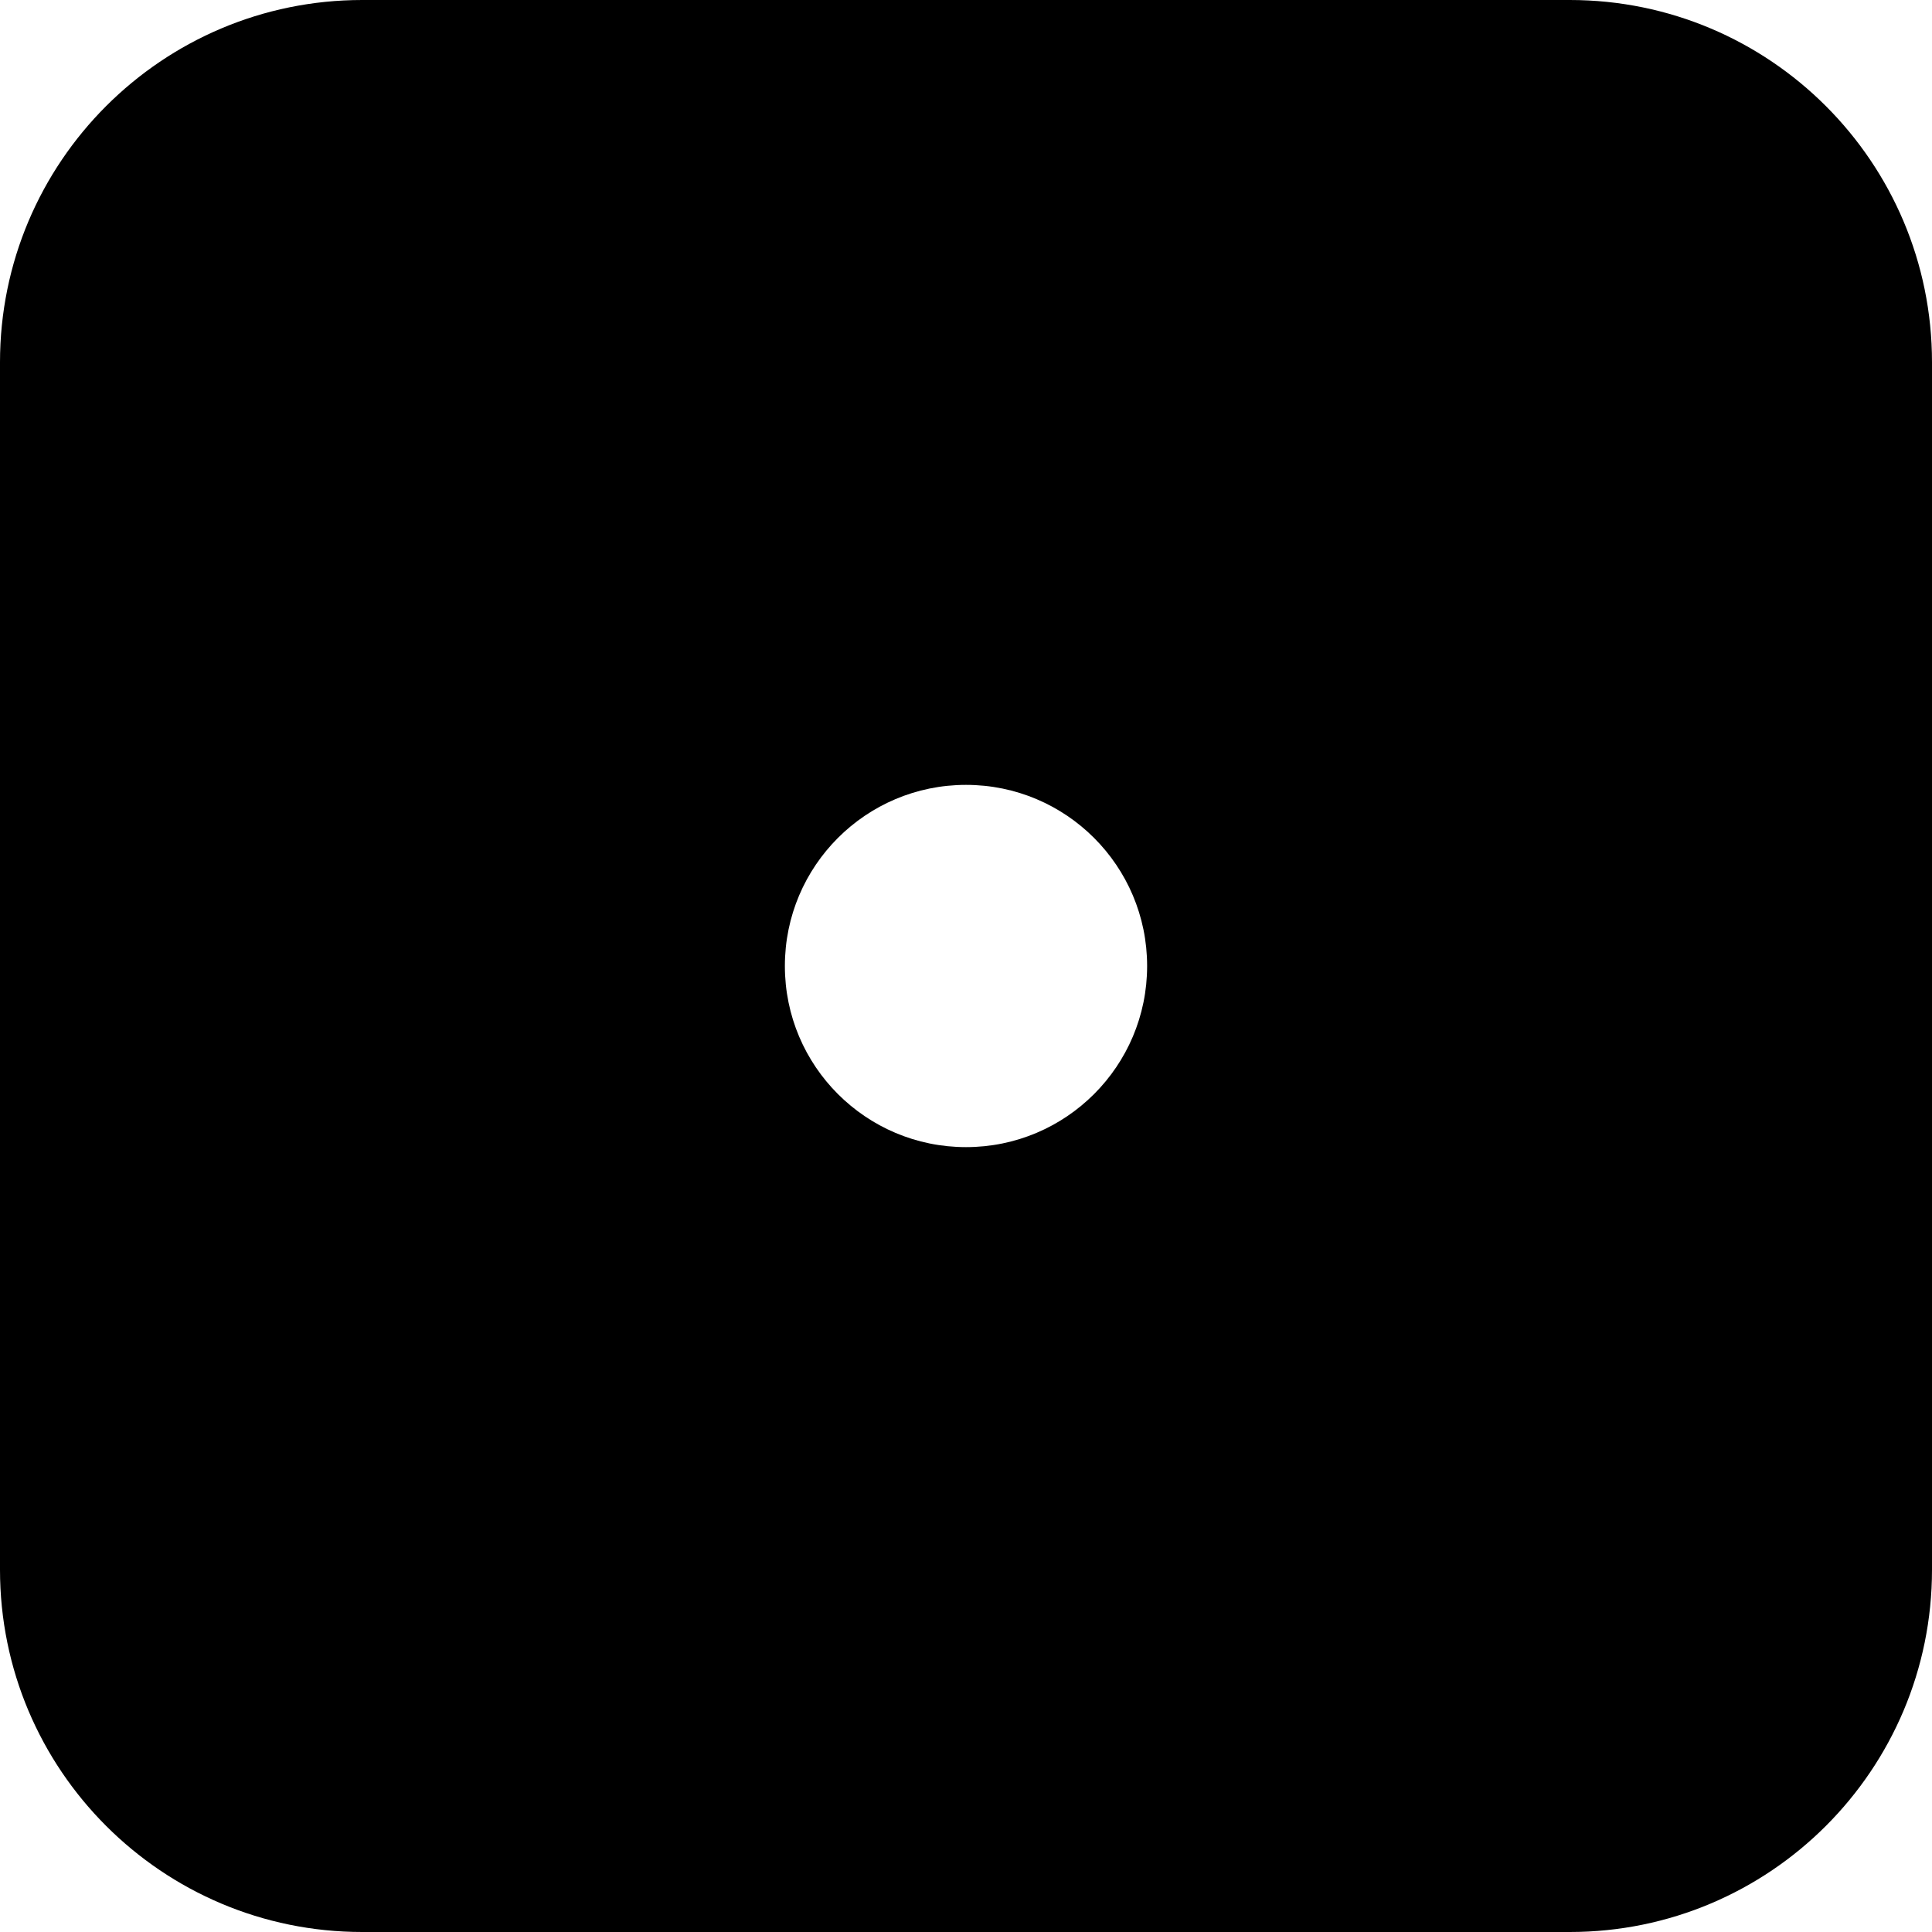
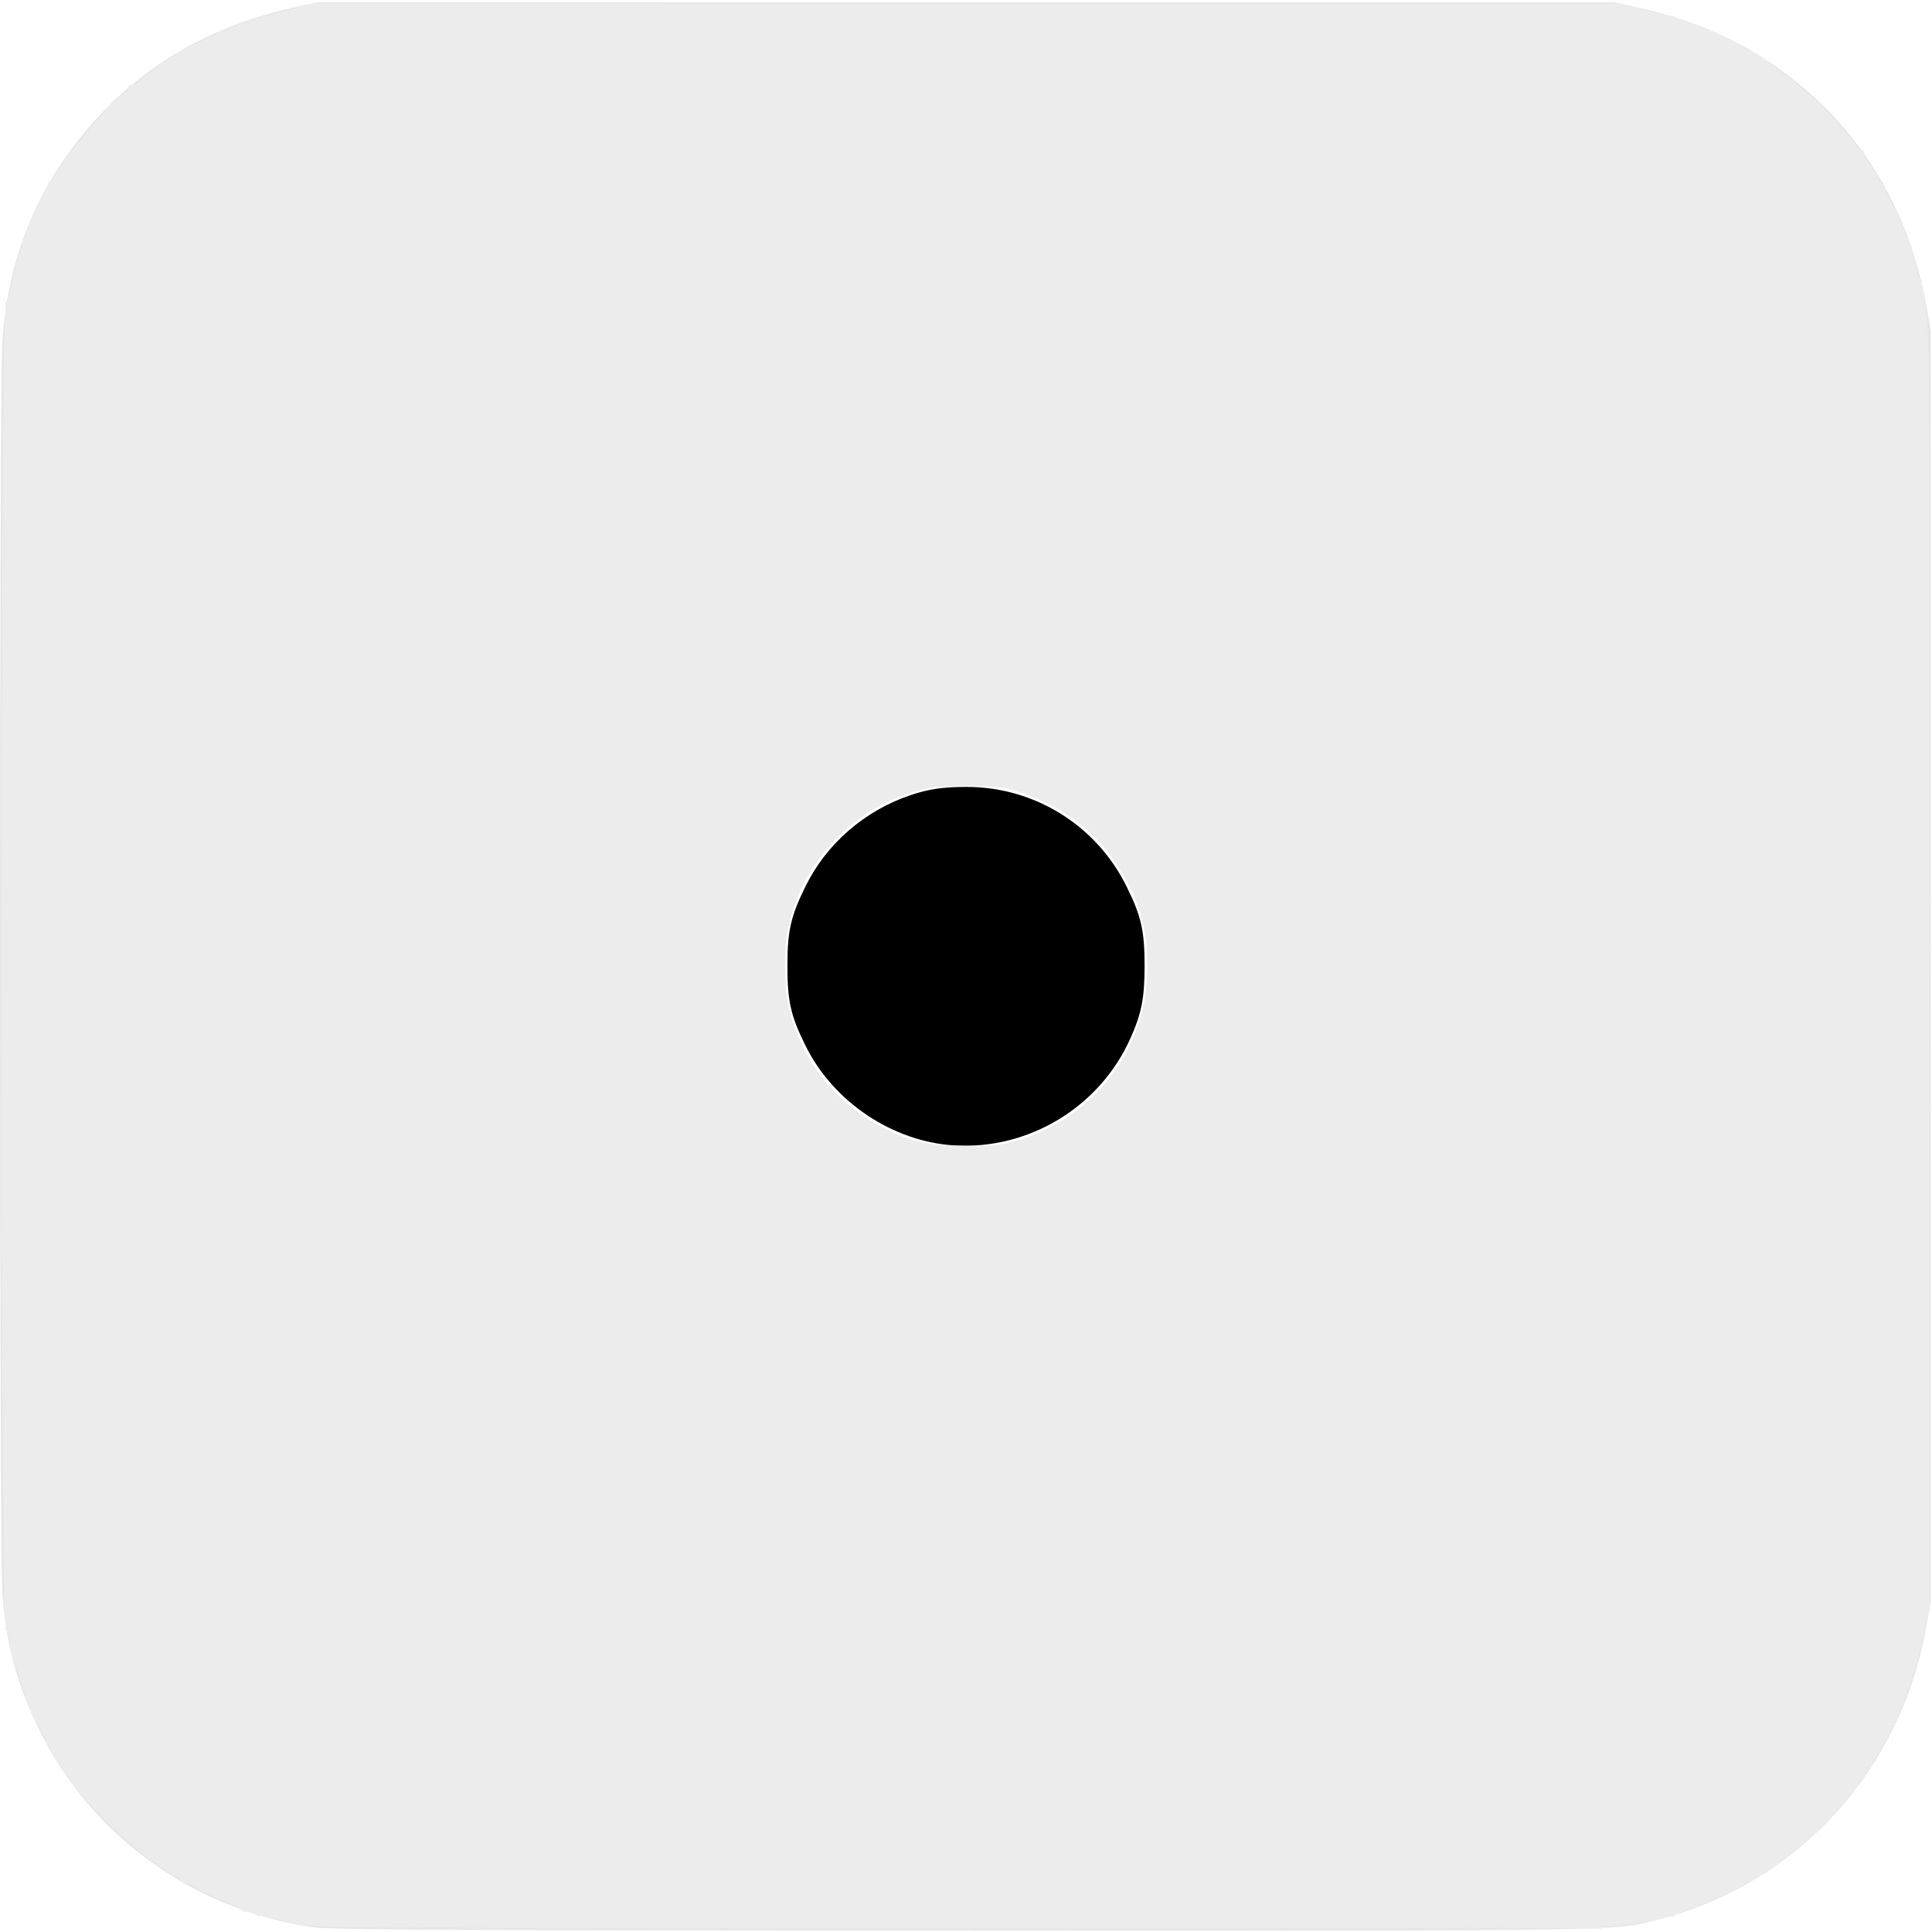
- <svg xmlns="http://www.w3.org/2000/svg" viewBox="0 0 16 16" fill="currentColor" class="bi bi-dice-1-fill">
-   <path d="M3 0a3 3 0 0 0-3 3v10a3 3 0 0 0 3 3h10a3 3 0 0 0 3-3V3a3 3 0 0 0-3-3H3zm5 9.5a1.5 1.5 0 1 1 0-3 1.5 1.5 0 0 1 0 3z" />
+ <svg xmlns="http://www.w3.org/2000/svg" viewBox="0 0 16 16" fill="currentColor" class="bi bi-dice-1-fill" version="1.1" id="svg81">
+   <defs id="defs85">
+     <filter style="color-interpolation-filters:sRGB;" id="filter797" x="0" y="0" width="1" height="1">
+       <feColorMatrix type="hueRotate" values="180" result="color1" id="feColorMatrix793" />
+       <feColorMatrix values="0 0 -1 0 1 0 -1 0 0 1 -1 0 0 0 1 -0.21 -0.72 -0.07 1 0 " result="color2" id="feColorMatrix795" />
+     </filter>
+   </defs>
+   <path d="M3 0a3 3 0 0 0-3 3v10a3 3 0 0 0 3 3h10a3 3 0 0 0 3-3V3a3 3 0 0 0-3-3H3zm5 9.5a1.5 1.5 0 1 1 0-3 1.5 1.5 0 0 1 0 3z" id="path79" style="filter:url(#filter797)" />
+   <path style="fill:#000000;stroke-width:0.019" d="M 7.906,9.486 C 7.394,9.456 6.901,9.126 6.671,8.66 6.548,8.413 6.521,8.291 6.521,8 c 0,-0.291 0.028,-0.413 0.15,-0.66 C 6.844,6.988 7.16,6.714 7.538,6.586 7.688,6.535 7.808,6.517 8.003,6.517 8.566,6.516 9.079,6.834 9.329,7.34 9.452,7.587 9.479,7.709 9.479,8 c 0,0.268 -0.026,0.397 -0.12,0.605 C 9.104,9.169 8.521,9.522 7.906,9.486 Z" id="path122" />
+   <path style="fill:#e6e6e6;stroke-width:0.019" d="M 2.604,15.962 C 1.625,15.828 0.765,15.214 0.332,14.34 0.137,13.947 0.049,13.619 0.019,13.173 c -0.025,-0.36 -0.025,-9.987 0,-10.347 C 0.057,2.273 0.217,1.788 0.507,1.356 0.96,0.679 1.609,0.244 2.434,0.062 L 2.632,0.019 H 8 13.368 l 0.198,0.044 c 0.553,0.121 1.006,0.346 1.407,0.696 0.51,0.446 0.849,1.054 0.976,1.751 l 0.041,0.226 V 8 13.264 l -0.041,0.226 c -0.217,1.189 -1.069,2.113 -2.218,2.407 -0.375,0.096 -0.179,0.093 -5.75,0.091 -4.163,-0.001 -5.234,-0.006 -5.377,-0.026 z M 8.37,9.462 C 9.142,9.264 9.625,8.511 9.482,7.726 9.378,7.148 8.945,6.685 8.37,6.538 c -0.206,-0.053 -0.534,-0.053 -0.739,0 -0.773,0.198 -1.255,0.95 -1.113,1.735 0.104,0.575 0.535,1.038 1.106,1.187 0.2,0.052 0.544,0.053 0.747,8.54e-4 z" id="path102" />
+   <path style="fill:#ececec;stroke-width:0.019" d="m 2.632,15.951 c -0.093,-0.008 -0.237,-0.032 -0.318,-0.054 -0.082,-0.021 -0.155,-0.035 -0.163,-0.03 -0.008,0.005 -0.018,0.003 -0.021,-0.006 C 2.125,15.854 2.067,15.828 2,15.804 1.795,15.732 1.473,15.563 1.283,15.429 1.185,15.359 1.019,15.217 0.915,15.113 0.745,14.944 0.564,14.745 0.579,14.745 c 0.003,0 -0.031,-0.057 -0.077,-0.127 -0.045,-0.07 -0.118,-0.2 -0.162,-0.288 -0.044,-0.088 -0.086,-0.165 -0.092,-0.17 -0.006,-0.005 -0.012,-0.018 -0.012,-0.028 -2.0698e-4,-0.015 -0.092,-0.304 -0.135,-0.425 -0.006,-0.016 -0.014,-0.062 -0.018,-0.102 -0.004,-0.041 -0.016,-0.084 -0.026,-0.096 -0.01,-0.012 -0.014,-0.026 -0.009,-0.032 0.005,-0.005 9.5289e-4,-0.085 -0.009,-0.178 C 0.012,13.062 0.011,2.924 0.038,2.702 0.048,2.61 0.052,2.527 0.046,2.518 0.04,2.508 0.043,2.5 0.051,2.5 0.06,2.5 0.077,2.445 0.09,2.377 0.103,2.31 0.14,2.172 0.172,2.071 c 0.032,-0.101 0.06,-0.192 0.061,-0.203 0.002,-0.01 0.008,-0.023 0.015,-0.028 0.007,-0.005 0.033,-0.056 0.058,-0.113 C 0.429,1.449 0.707,1.073 0.974,0.823 1.354,0.468 1.786,0.238 2.347,0.095 l 0.258,-0.066 5.4,4.1307e-4 5.4,4.1307e-4 0.216,0.055 c 0.119,0.03 0.222,0.051 0.23,0.047 0.007,-0.005 0.016,-0.002 0.02,0.007 0.006,0.016 0.293,0.127 0.327,0.127 0.01,3.47e-6 0.023,0.005 0.028,0.012 0.005,0.006 0.061,0.038 0.125,0.07 0.431,0.217 0.879,0.621 1.144,1.032 0.157,0.244 0.348,0.673 0.383,0.863 0.007,0.039 0.021,0.071 0.031,0.071 0.01,0 0.013,0.008 0.007,0.017 -0.006,0.009 0.006,0.1 0.027,0.201 0.037,0.181 0.038,0.256 0.038,5.473 v 5.289 l -0.049,0.232 c -0.163,0.778 -0.552,1.41 -1.14,1.853 -0.067,0.051 -0.131,0.102 -0.142,0.113 -0.01,0.011 -0.029,0.023 -0.042,0.025 -0.013,0.003 -0.064,0.03 -0.115,0.061 -0.126,0.077 -0.386,0.197 -0.517,0.238 -0.06,0.019 -0.108,0.041 -0.108,0.05 0,0.009 -0.007,0.012 -0.015,0.007 -0.009,-0.005 -0.079,0.007 -0.156,0.027 -0.077,0.02 -0.259,0.045 -0.404,0.055 -0.317,0.022 -10.404,0.021 -10.66,-10e-4 z m 5.69,-6.472 c 0.046,-0.01 0.096,-0.024 0.112,-0.03 0.016,-0.007 0.033,-0.013 0.038,-0.014 0.054,-0.01 0.17,-0.059 0.17,-0.072 0,-0.009 0.008,-0.012 0.019,-0.005 0.01,0.006 0.019,0.003 0.019,-0.008 0,-0.011 0.007,-0.018 0.015,-0.015 0.061,0.019 0.513,-0.361 0.513,-0.431 0,-0.014 0.009,-0.026 0.019,-0.026 0.011,0 0.03,-0.023 0.042,-0.052 0.013,-0.029 0.028,-0.056 0.035,-0.061 0.02,-0.015 0.111,-0.203 0.117,-0.24 0.003,-0.018 0.011,-0.043 0.019,-0.055 C 9.471,8.418 9.509,8.163 9.509,8 9.509,7.837 9.471,7.582 9.439,7.531 9.432,7.519 9.424,7.497 9.421,7.481 9.414,7.433 9.315,7.236 9.297,7.236 c -0.009,0 -0.012,-0.007 -0.007,-0.016 C 9.304,7.199 9.069,6.904 9.016,6.876 8.992,6.863 8.96,6.838 8.944,6.819 8.903,6.771 8.705,6.65 8.691,6.664 c -0.006,0.006 -0.012,0.001 -0.012,-0.011 0,-0.013 -0.008,-0.018 -0.019,-0.011 -0.01,0.006 -0.019,0.004 -0.019,-0.005 0,-0.013 -0.115,-0.062 -0.17,-0.072 -0.005,-9.321e-4 -0.022,-0.007 -0.038,-0.014 -0.167,-0.071 -0.698,-0.071 -0.868,-2.528e-4 -0.016,0.006 -0.044,0.015 -0.062,0.018 -0.019,0.004 -0.061,0.021 -0.094,0.039 -0.033,0.018 -0.07,0.034 -0.082,0.036 -0.034,0.006 -0.235,0.139 -0.331,0.218 -0.09,0.075 -0.284,0.314 -0.279,0.344 0.001,0.009 -0.006,0.022 -0.015,0.028 -0.022,0.014 -0.115,0.196 -0.124,0.242 -0.004,0.018 -0.016,0.056 -0.027,0.083 -0.064,0.156 -0.08,0.526 -0.032,0.753 0.016,0.074 0.035,0.145 0.042,0.157 0.007,0.012 0.015,0.034 0.018,0.05 0.007,0.048 0.107,0.245 0.124,0.245 0.009,0 0.012,0.007 0.006,0.016 -0.006,0.009 0.011,0.039 0.037,0.067 0.026,0.028 0.047,0.057 0.047,0.065 0,0.014 0.155,0.177 0.247,0.26 0.054,0.049 0.258,0.179 0.288,0.184 0.012,0.002 0.049,0.018 0.082,0.036 0.033,0.018 0.076,0.035 0.094,0.039 0.019,0.004 0.047,0.012 0.062,0.019 0.111,0.047 0.59,0.066 0.756,0.03 z" id="path178" />
+   <path style="fill:#ececec;stroke-width:0.019" d="m 13.228,15.973 c -0.014,-0.009 -2.4,-0.017 -5.301,-0.019 -2.902,-0.002 -5.321,-0.005 -5.375,-0.007 -0.054,-0.002 -0.099,-0.011 -0.099,-0.02 -2.2e-6,-0.009 -0.012,-0.011 -0.028,-0.005 -0.015,0.006 -0.032,0.003 -0.038,-0.006 -0.006,-0.009 -0.025,-0.017 -0.043,-0.017 -0.05,3.06e-4 -0.15,-0.021 -0.232,-0.05 -0.041,-0.014 -0.074,-0.021 -0.074,-0.015 0,0.006 -0.015,-0.002 -0.033,-0.018 -0.029,-0.026 -0.159,-0.088 -0.185,-0.088 -0.005,-7e-6 -0.068,-0.031 -0.14,-0.069 -0.072,-0.038 -0.136,-0.068 -0.141,-0.066 -0.006,0.001 -0.029,-0.015 -0.051,-0.035 -0.022,-0.021 -0.047,-0.033 -0.056,-0.028 -0.009,0.005 -0.016,9.03e-4 -0.016,-0.01 0,-0.011 -0.013,-0.02 -0.028,-0.02 -0.016,0 -0.028,-0.007 -0.028,-0.016 0,-0.009 -0.023,-0.028 -0.052,-0.042 -0.029,-0.015 -0.066,-0.044 -0.084,-0.065 -0.018,-0.021 -0.033,-0.032 -0.033,-0.025 -3.453e-4,0.007 -0.029,-0.014 -0.063,-0.047 -0.437,-0.418 -0.561,-0.549 -0.561,-0.594 0,-0.012 -0.008,-0.022 -0.019,-0.022 -0.01,0 -0.019,-0.013 -0.019,-0.028 0,-0.016 -0.017,-0.045 -0.038,-0.066 -0.021,-0.021 -0.037,-0.04 -0.036,-0.042 0.005,-0.014 -0.048,-0.108 -0.061,-0.108 -0.009,0 -0.014,-0.006 -0.011,-0.014 0.007,-0.021 -0.045,-0.137 -0.061,-0.137 -0.012,0 -0.04,-0.063 -0.105,-0.236 -0.008,-0.021 -0.017,-0.051 -0.02,-0.068 -0.003,-0.017 -0.016,-0.055 -0.029,-0.085 -0.012,-0.03 -0.023,-0.059 -0.024,-0.064 -0.001,-0.005 -0.009,-0.02 -0.017,-0.033 -0.008,-0.013 -0.01,-0.024 -0.004,-0.024 0.006,0 0.003,-0.015 -0.007,-0.034 -0.01,-0.019 -0.023,-0.07 -0.028,-0.113 -0.005,-0.043 -0.014,-0.086 -0.019,-0.094 -0.023,-0.036 -0.031,-0.319 -0.033,-1.127 C 0.034,11.938 0.027,11.562 0.021,11.579 0.015,11.597 0.01,9.988 0.011,8.003 0.011,6.018 0.017,4.386 0.022,4.376 0.028,4.367 0.034,3.995 0.036,3.55 0.039,2.706 0.047,2.498 0.077,2.441 c 0.01,-0.019 0.017,-0.041 0.015,-0.049 -0.002,-0.008 0.006,-0.049 0.018,-0.09 0.012,-0.042 0.025,-0.092 0.029,-0.113 0.004,-0.021 0.017,-0.063 0.03,-0.093 0.012,-0.03 0.018,-0.066 0.013,-0.08 -0.005,-0.014 -0.001,-0.025 0.009,-0.025 0.01,0 0.018,-0.014 0.018,-0.031 0,-0.017 0.042,-0.114 0.094,-0.216 0.052,-0.102 0.094,-0.199 0.094,-0.216 0,-0.017 0.008,-0.025 0.017,-0.02 0.015,0.009 0.027,-0.009 0.043,-0.06 0.002,-0.008 0.02,-0.03 0.038,-0.051 0.019,-0.02 0.034,-0.047 0.034,-0.059 0,-0.012 0.014,-0.028 0.031,-0.035 0.017,-0.007 0.026,-0.017 0.02,-0.023 -0.006,-0.006 0.007,-0.027 0.03,-0.046 0.023,-0.019 0.034,-0.035 0.025,-0.035 -0.009,-3.453e-4 0.006,-0.019 0.034,-0.041 0.028,-0.022 0.047,-0.044 0.042,-0.048 -0.005,-0.005 0.033,-0.047 0.084,-0.094 0.051,-0.047 0.088,-0.093 0.082,-0.102 -0.005,-0.009 0.014,-0.03 0.043,-0.048 0.08,-0.05 0.156,-0.124 0.145,-0.142 -0.005,-0.009 -8.849e-4,-0.017 0.01,-0.018 0.011,-0.001 0.028,-0.003 0.037,-0.005 0.009,-0.001 0.047,-0.03 0.084,-0.064 0.037,-0.034 0.076,-0.061 0.086,-0.061 0.01,0 0.026,-0.013 0.035,-0.03 0.009,-0.016 0.02,-0.027 0.025,-0.024 0.013,0.009 0.13,-0.066 0.13,-0.083 0,-0.009 0.008,-0.011 0.019,-0.004 0.01,0.006 0.019,0.003 0.019,-0.008 0,-0.011 0.006,-0.018 0.014,-0.016 0.018,0.004 0.275,-0.121 0.29,-0.142 0.006,-0.009 0.019,-0.015 0.028,-0.015 C 1.877,0.254 2,0.21 2,0.196 c 0,-0.008 0.013,-0.01 0.028,-0.004 0.016,0.006 0.028,0.001 0.028,-0.01 0,-0.011 0.006,-0.02 0.014,-0.019 0.008,0.001 0.018,5.9796e-4 0.024,-0.001 0.005,-0.002 0.031,-0.007 0.057,-0.012 C 2.177,0.145 2.211,0.136 2.226,0.129 2.242,0.123 2.275,0.115 2.3,0.112 2.325,0.108 2.359,0.1 2.375,0.092 2.409,0.078 2.419,0.075 2.5,0.053 2.531,0.045 5.02,0.038 8.03,0.038 c 4.293,0 5.483,0.005 5.519,0.023 0.025,0.013 0.105,0.035 0.177,0.05 0.073,0.015 0.158,0.038 0.189,0.051 0.031,0.013 0.063,0.025 0.071,0.028 0.008,0.002 0.018,0.006 0.024,0.009 0.005,0.003 0.016,0.006 0.024,0.008 0.008,0.002 0.033,0.014 0.057,0.027 0.023,0.013 0.042,0.019 0.042,0.013 0,-0.006 0.045,0.013 0.099,0.041 0.054,0.028 0.105,0.05 0.113,0.047 0.008,-0.002 0.014,0.005 0.014,0.016 0,0.011 0.009,0.015 0.019,0.008 0.01,-0.006 0.019,-0.004 0.019,0.006 0,0.01 0.024,0.027 0.054,0.037 0.03,0.01 0.07,0.033 0.09,0.049 0.019,0.017 0.043,0.029 0.052,0.028 0.009,-9.7132e-4 0.022,0.006 0.028,0.014 0.014,0.02 0.165,0.138 0.176,0.138 0.004,0 0.061,0.049 0.127,0.108 0.065,0.06 0.128,0.108 0.14,0.108 0.012,0 0.022,0.01 0.022,0.021 0,0.012 0.065,0.09 0.145,0.175 0.08,0.084 0.14,0.153 0.134,0.153 -0.006,0 -4.01e-4,0.013 0.012,0.028 0.013,0.015 0.031,0.023 0.04,0.018 0.009,-0.006 0.017,0.006 0.017,0.025 0,0.019 0.017,0.054 0.038,0.076 0.021,0.022 0.038,0.049 0.038,0.06 0,0.011 0.009,0.02 0.019,0.02 0.01,0 0.018,0.006 0.017,0.014 -0.005,0.034 0.005,0.057 0.041,0.095 0.021,0.023 0.034,0.041 0.028,0.041 -0.015,0 0.067,0.158 0.089,0.172 0.01,0.006 0.017,0.015 0.015,0.019 -0.009,0.021 0.026,0.111 0.043,0.111 0.011,0 0.015,0.005 0.008,0.012 -0.007,0.007 -0.002,0.03 0.01,0.052 0.012,0.022 0.024,0.046 0.025,0.054 0.002,0.008 0.005,0.018 0.008,0.024 0.003,0.005 0.007,0.018 0.009,0.028 0.003,0.01 0.007,0.023 0.009,0.028 0.003,0.005 0.007,0.018 0.009,0.028 0.003,0.01 0.006,0.021 0.009,0.024 0.005,0.006 0.014,0.044 0.029,0.117 0.006,0.03 0.016,0.062 0.021,0.071 0.01,0.016 0.023,0.074 0.037,0.166 0.02,0.133 0.028,0.308 0.036,0.868 0.012,0.833 0.013,9.922 6.05e-4,9.981 -0.005,0.026 -0.015,0.073 -0.021,0.104 -0.006,0.031 -0.013,0.069 -0.015,0.085 -0.002,0.016 -0.008,0.037 -0.014,0.047 -0.009,0.016 -0.037,0.13 -0.045,0.188 -0.002,0.01 -0.013,0.043 -0.025,0.072 -0.012,0.029 -0.017,0.061 -0.011,0.071 0.006,0.009 7.83e-4,0.017 -0.011,0.017 -0.012,0 -0.017,0.013 -0.011,0.028 0.006,0.016 0.004,0.028 -0.005,0.028 -0.015,0 -0.045,0.078 -0.048,0.123 -5.8e-4,0.01 -0.012,0.03 -0.025,0.044 -0.021,0.022 -0.032,0.064 -0.026,0.102 0.001,0.008 -0.007,0.014 -0.018,0.014 -0.011,0 -0.015,0.009 -0.008,0.019 0.006,0.01 0.002,0.019 -0.009,0.019 -0.012,0 -0.016,0.009 -0.009,0.019 0.006,0.01 0.002,0.019 -0.009,0.019 -0.012,0 -0.016,0.009 -0.009,0.019 0.006,0.01 0.002,0.019 -0.009,0.019 -0.012,0 -0.016,0.008 -0.01,0.017 0.006,0.009 0.004,0.02 -0.004,0.024 -0.021,0.009 -0.139,0.204 -0.123,0.204 0.007,0 -0.004,0.012 -0.024,0.028 -0.02,0.015 -0.031,0.028 -0.023,0.028 0.007,3.31e-4 -0.008,0.023 -0.033,0.051 -0.025,0.027 -0.046,0.059 -0.046,0.071 0,0.012 -0.017,0.032 -0.038,0.045 -0.021,0.013 -0.038,0.03 -0.038,0.039 0,0.043 -0.4,0.446 -0.422,0.425 -0.004,-0.004 -0.026,0.015 -0.048,0.043 -0.022,0.028 -0.04,0.044 -0.04,0.035 0,-0.009 -0.028,0.011 -0.061,0.043 -0.067,0.064 -0.156,0.12 -0.264,0.167 -0.039,0.017 -0.071,0.039 -0.071,0.049 0,0.01 -0.009,0.013 -0.019,0.006 -0.01,-0.006 -0.019,-0.002 -0.019,0.009 0,0.012 -0.009,0.016 -0.019,0.009 -0.01,-0.006 -0.019,-0.002 -0.019,0.009 0,0.012 -0.009,0.016 -0.019,0.009 -0.01,-0.006 -0.019,-0.003 -0.019,0.008 0,0.011 -0.006,0.019 -0.014,0.017 -0.031,-0.007 -0.118,0.027 -0.118,0.046 0,0.011 -0.005,0.015 -0.012,0.008 -0.007,-0.007 -0.03,-0.002 -0.052,0.01 -0.022,0.012 -0.055,0.025 -0.074,0.028 -0.019,0.003 -0.058,0.018 -0.087,0.033 -0.029,0.015 -0.078,0.033 -0.107,0.039 -0.03,0.006 -0.063,0.014 -0.073,0.017 -0.01,0.003 -0.061,0.012 -0.113,0.019 -0.052,0.008 -0.107,0.018 -0.123,0.024 -0.016,0.005 -0.074,0.013 -0.13,0.016 -0.056,0.004 -0.107,0.015 -0.114,0.026 -0.007,0.011 -0.023,0.013 -0.037,0.004 z M 0.032,11.213 c -0.006,-0.015 -0.01,-0.011 -0.011,0.011 -8.1927e-4,0.02 0.004,0.031 0.01,0.025 0.006,-0.006 0.007,-0.023 0.001,-0.036 z M 8.33,9.477 c 0.021,-0.004 0.072,-0.018 0.113,-0.031 0.042,-0.013 0.086,-0.027 0.099,-0.031 0.013,-0.004 0.029,-0.007 0.036,-0.006 0.007,6.019e-4 0.018,-0.009 0.025,-0.021 0.007,-0.012 0.025,-0.024 0.04,-0.027 0.037,-0.007 0.098,-0.034 0.121,-0.053 0.01,-0.009 0.063,-0.048 0.117,-0.087 0.115,-0.084 0.27,-0.224 0.27,-0.244 5.66e-5,-0.008 0.024,-0.039 0.052,-0.07 0.029,-0.031 0.073,-0.097 0.099,-0.146 0.026,-0.049 0.054,-0.09 0.062,-0.09 0.008,0 0.01,-0.008 0.004,-0.019 -0.006,-0.01 -0.001,-0.019 0.011,-0.019 0.013,0 0.018,-0.006 0.011,-0.012 -0.007,-0.007 -0.003,-0.024 0.009,-0.038 0.012,-0.014 0.016,-0.025 0.01,-0.025 -0.006,0 0.002,-0.031 0.018,-0.07 C 9.478,8.364 9.5,8.22 9.5,8 9.5,7.78 9.478,7.636 9.427,7.513 9.411,7.474 9.397,7.436 9.396,7.429 9.395,7.421 9.36,7.351 9.317,7.274 9.226,7.107 9.039,6.874 8.972,6.843 c -0.026,-0.012 -0.047,-0.03 -0.047,-0.041 0,-0.011 -0.013,-0.019 -0.029,-0.019 -0.016,0 -0.034,-0.013 -0.04,-0.028 -0.006,-0.016 -0.021,-0.028 -0.033,-0.028 -0.012,0 -0.053,-0.021 -0.091,-0.047 -0.038,-0.026 -0.083,-0.047 -0.099,-0.047 -0.016,0 -0.029,-0.008 -0.029,-0.017 0,-0.009 -0.045,-0.027 -0.099,-0.04 C 8.45,6.562 8.397,6.547 8.387,6.541 8.35,6.519 8.229,6.51 8,6.51 c -0.192,0 -0.387,0.014 -0.387,0.028 0,0.002 -0.013,0.006 -0.028,0.01 -0.016,0.004 -0.045,0.011 -0.066,0.016 -0.021,0.005 -0.071,0.027 -0.112,0.048 -0.041,0.021 -0.085,0.039 -0.098,0.039 -0.013,0 -0.034,0.011 -0.048,0.025 -0.014,0.014 -0.089,0.068 -0.166,0.12 -0.078,0.052 -0.163,0.124 -0.189,0.158 -0.026,0.035 -0.069,0.089 -0.096,0.12 -0.081,0.096 -0.228,0.359 -0.211,0.377 0.006,0.006 -1.087e-4,0.011 -0.014,0.011 -0.014,0 -0.02,0.006 -0.013,0.012 0.007,0.007 0.003,0.024 -0.009,0.038 -0.012,0.014 -0.015,0.025 -0.007,0.025 0.008,0 0.004,0.012 -0.008,0.026 -0.012,0.014 -0.021,0.034 -0.019,0.042 0.002,0.009 7.962e-4,0.02 -0.002,0.026 -0.024,0.048 -0.034,0.475 -0.015,0.613 0.017,0.126 0.026,0.16 0.06,0.242 0.016,0.038 0.025,0.07 0.02,0.07 -0.005,0 0.005,0.021 0.022,0.047 0.017,0.026 0.024,0.047 0.015,0.047 -0.009,1.509e-4 -0.007,0.007 0.005,0.014 0.012,0.008 0.04,0.052 0.064,0.099 0.024,0.047 0.049,0.089 0.056,0.094 0.007,0.005 0.021,0.024 0.03,0.041 0.033,0.061 0.308,0.33 0.33,0.323 0.007,-0.002 0.04,0.021 0.074,0.051 0.034,0.03 0.092,0.065 0.13,0.077 0.037,0.012 0.093,0.035 0.125,0.051 0.064,0.034 0.052,0.03 0.226,0.067 0.121,0.026 0.544,0.031 0.66,0.007 z M 0.032,4.629 c -0.006,-0.015 -0.01,-0.011 -0.011,0.011 -8.1927e-4,0.02 0.004,0.031 0.01,0.025 0.006,-0.006 0.007,-0.023 0.001,-0.036 z" id="path521" />
</svg>
